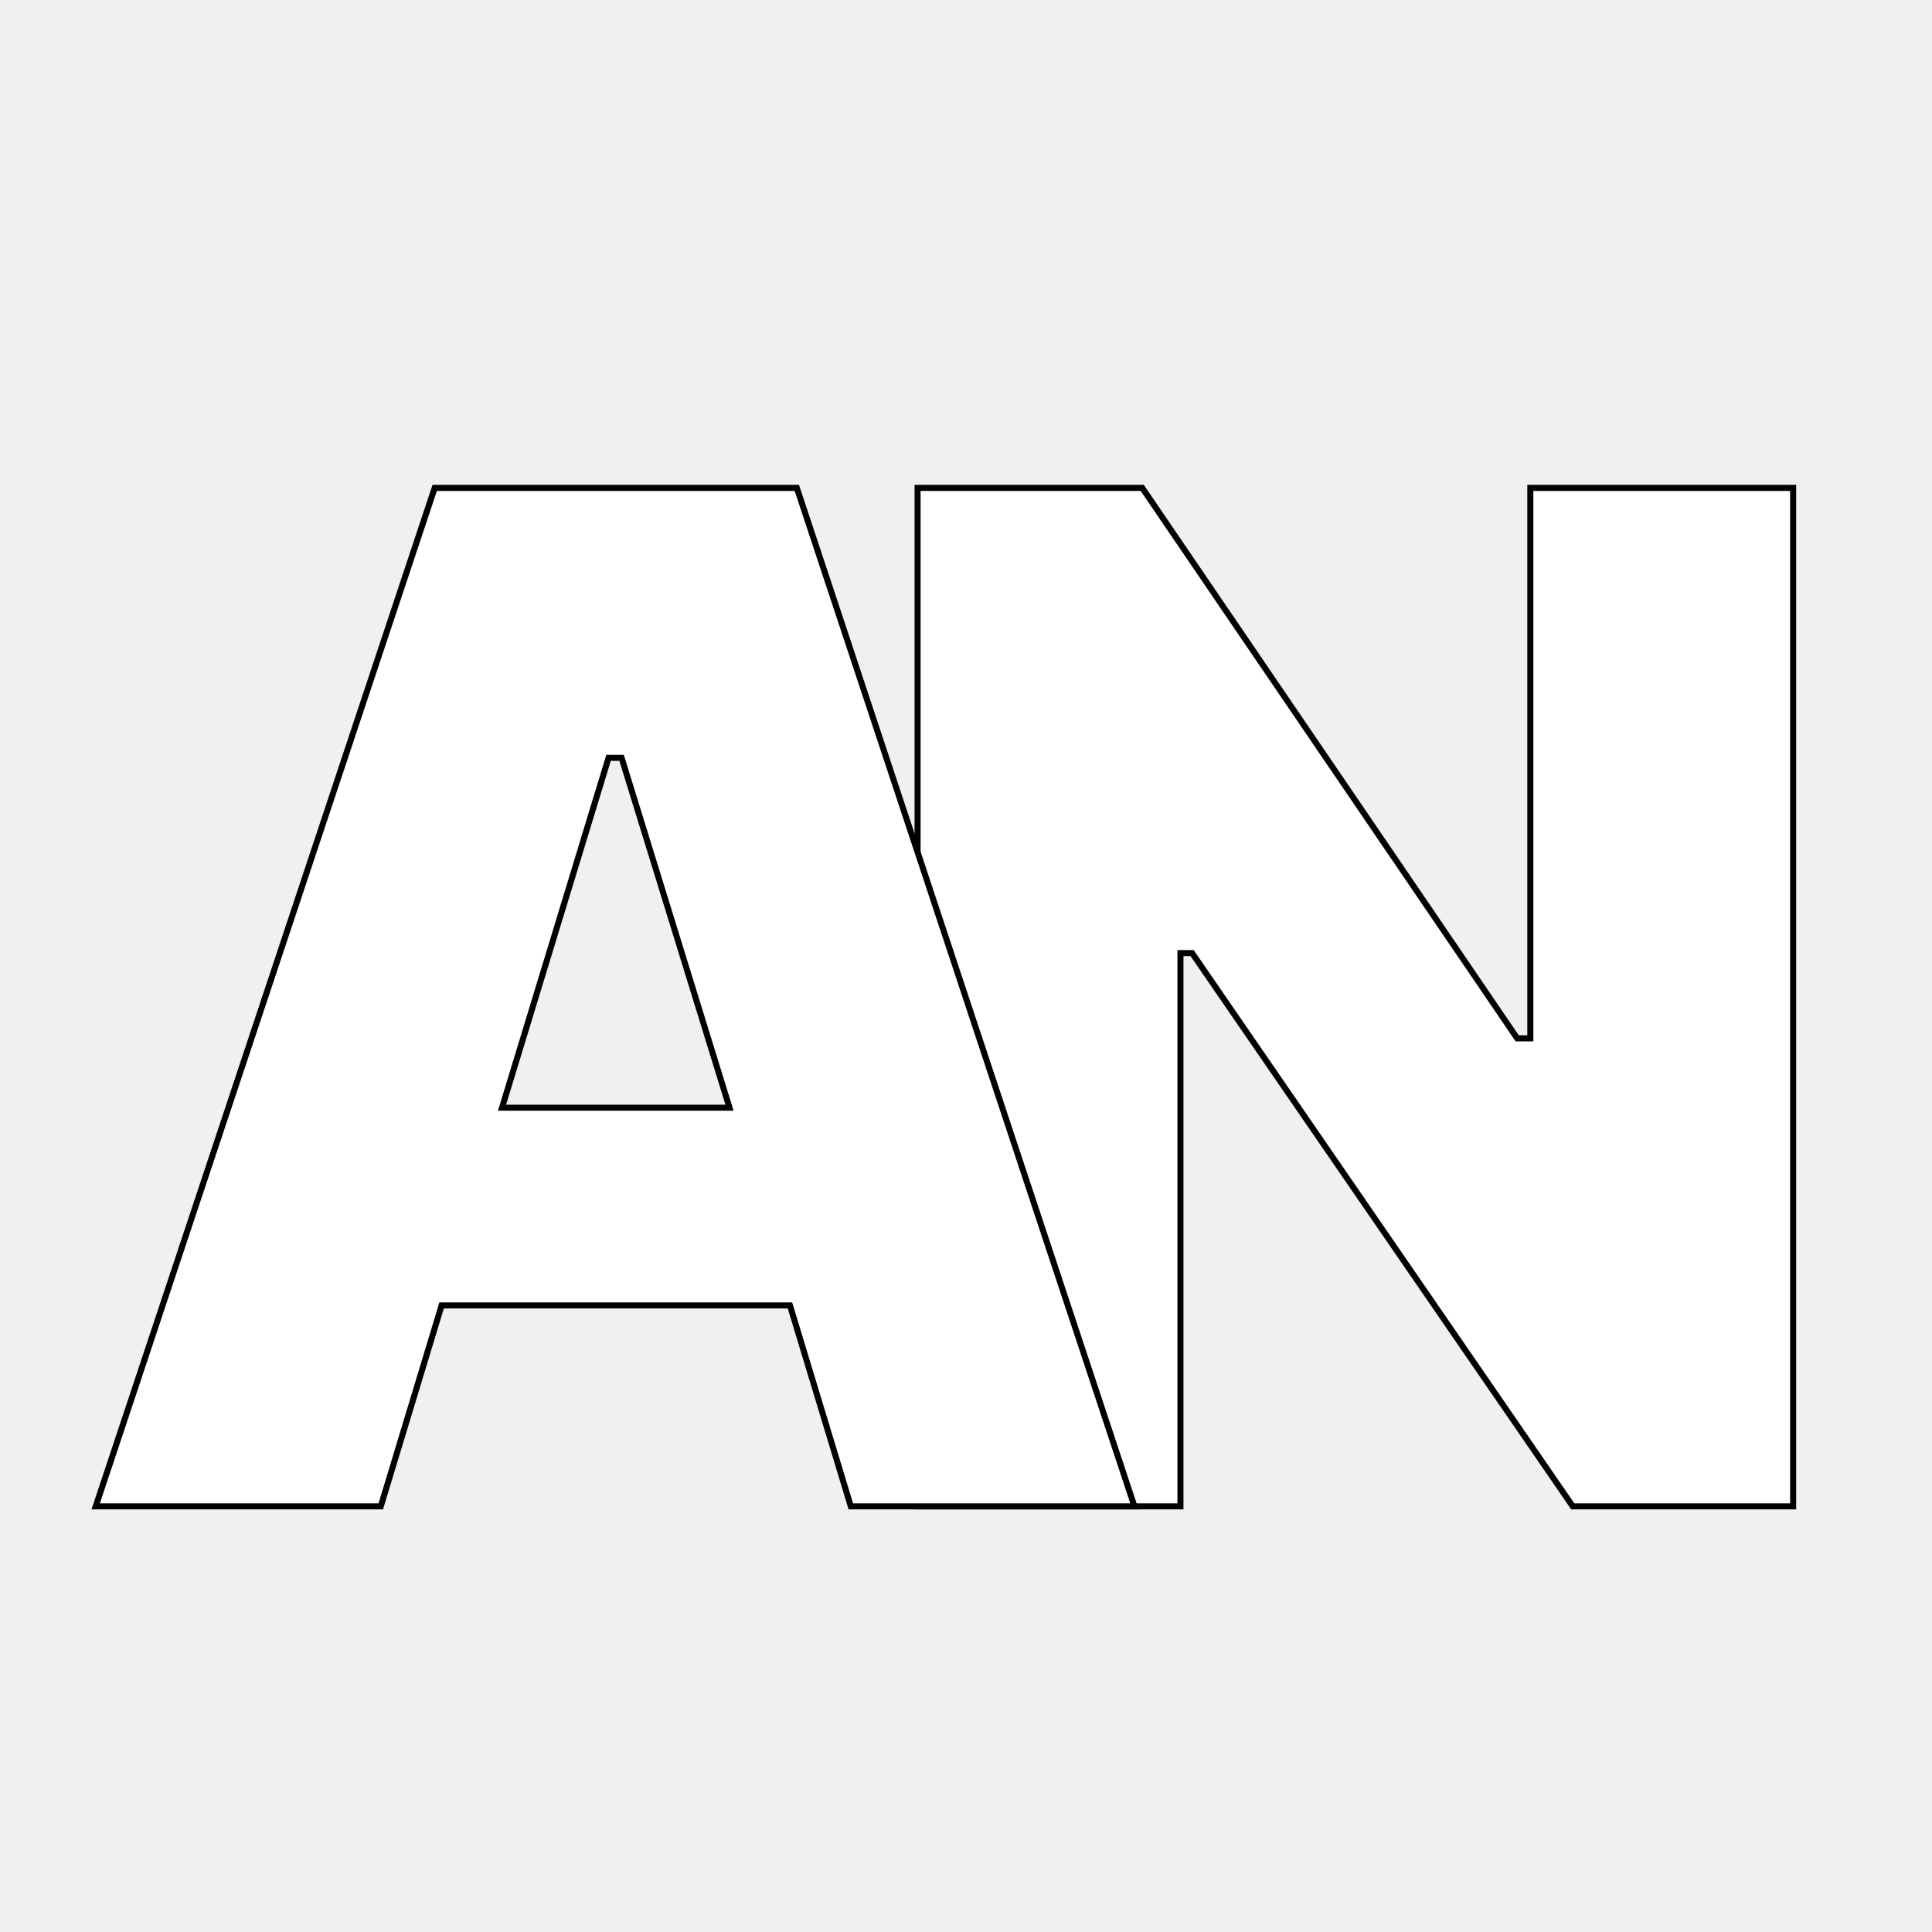
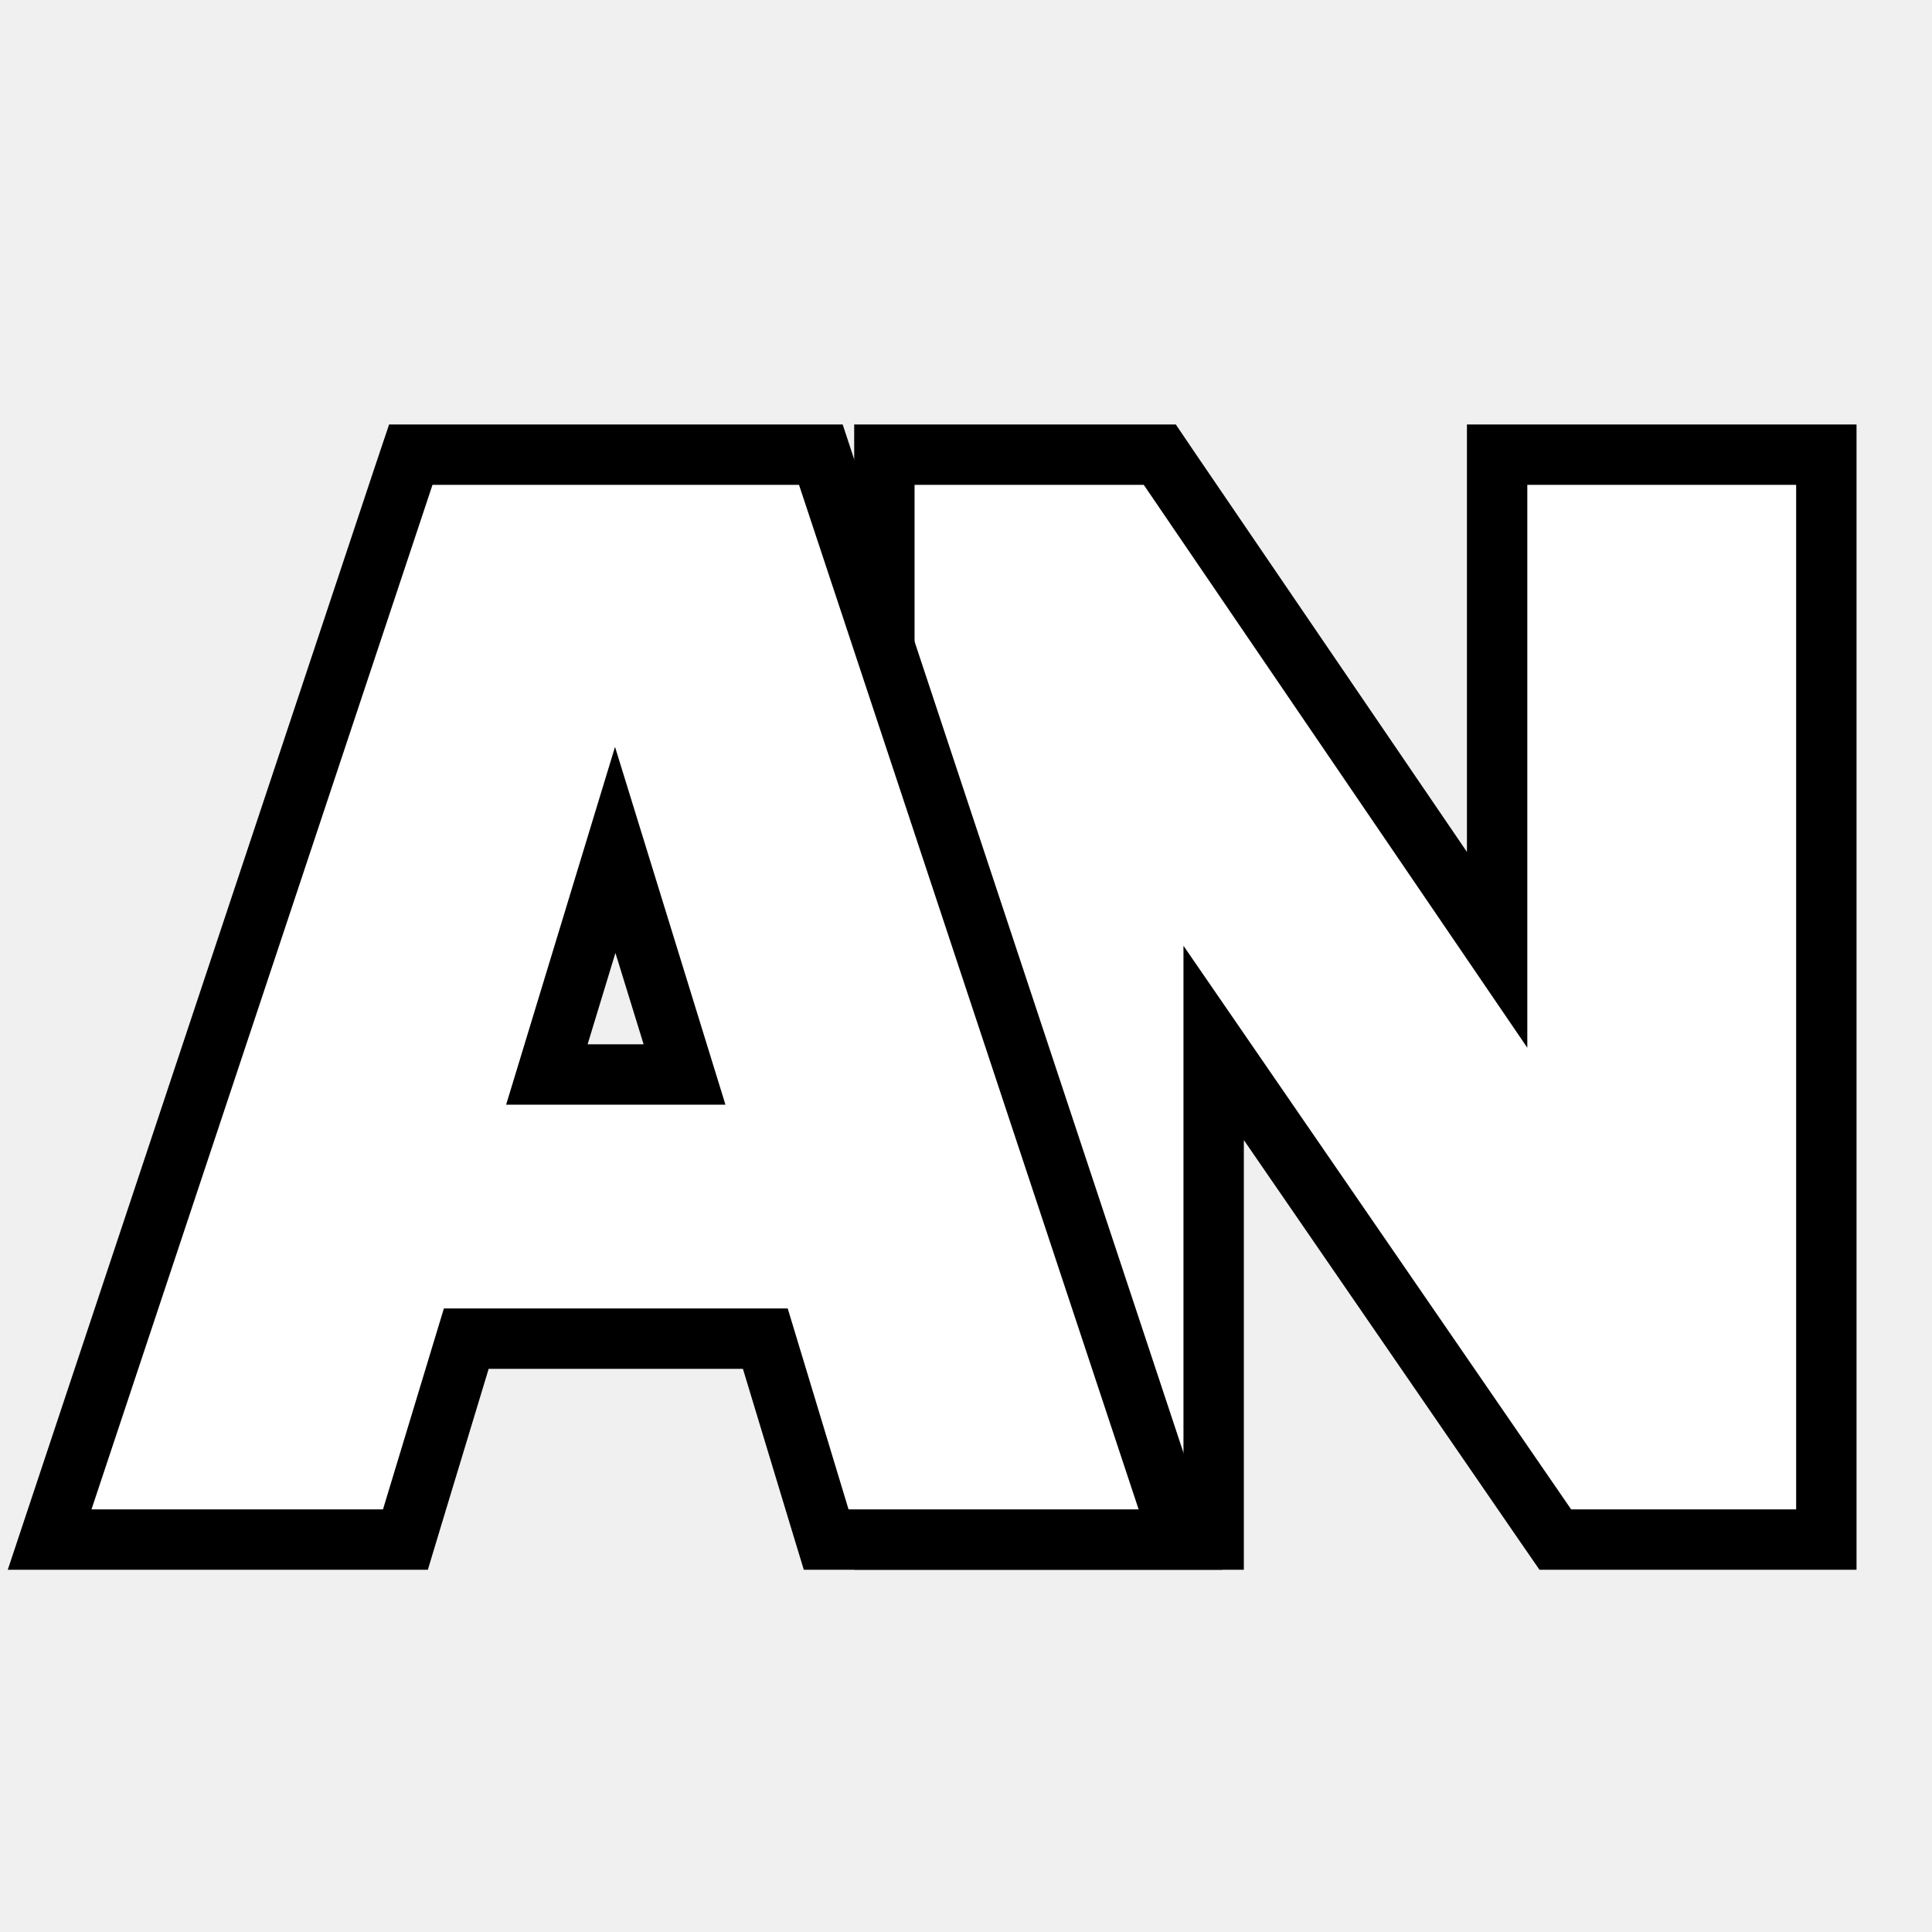
<svg xmlns="http://www.w3.org/2000/svg" width="32" height="32" viewBox="0 0 32 32" fill="none">
-   <path d="M18.919 8.081L25.115 17.177L25.13 17.198H25.347V8.081H29.7V24.95H26.05L19.76 15.808L19.745 15.786H19.552V24.95H15.198V8.081H18.919Z" fill="white" stroke="black" stroke-width="0.1" />
-   <path d="M13.198 8.081L18.79 24.95H14.092L13.095 21.657L13.084 21.622H7.314L7.304 21.657L6.307 24.95H1.585L7.2 8.081H13.198ZM10.069 12.587L8.335 18.282L8.315 18.347H12.083L12.063 18.282L10.306 12.587L10.295 12.552H10.08L10.069 12.587Z" fill="white" stroke="black" stroke-width="0.1" />
+   <path d="M19.21 7.531L19.358 7.75L24.797 15.732V7.531H30.25V25.5H25.761L25.611 25.283L20.102 17.274V25.5H14.648V7.531H19.21Z" fill="white" stroke="black" />
+   <path d="M13.596 7.531L13.709 7.874L19.334 24.843L19.552 25.5H13.684L13.576 25.145L12.676 22.172H7.723L6.822 25.145L6.715 25.5H0.822L1.041 24.842L6.689 7.873L6.804 7.531H13.596ZM9.058 17.797H11.338L10.19 14.077L9.058 17.797Z" fill="white" stroke="black" />
</svg>
